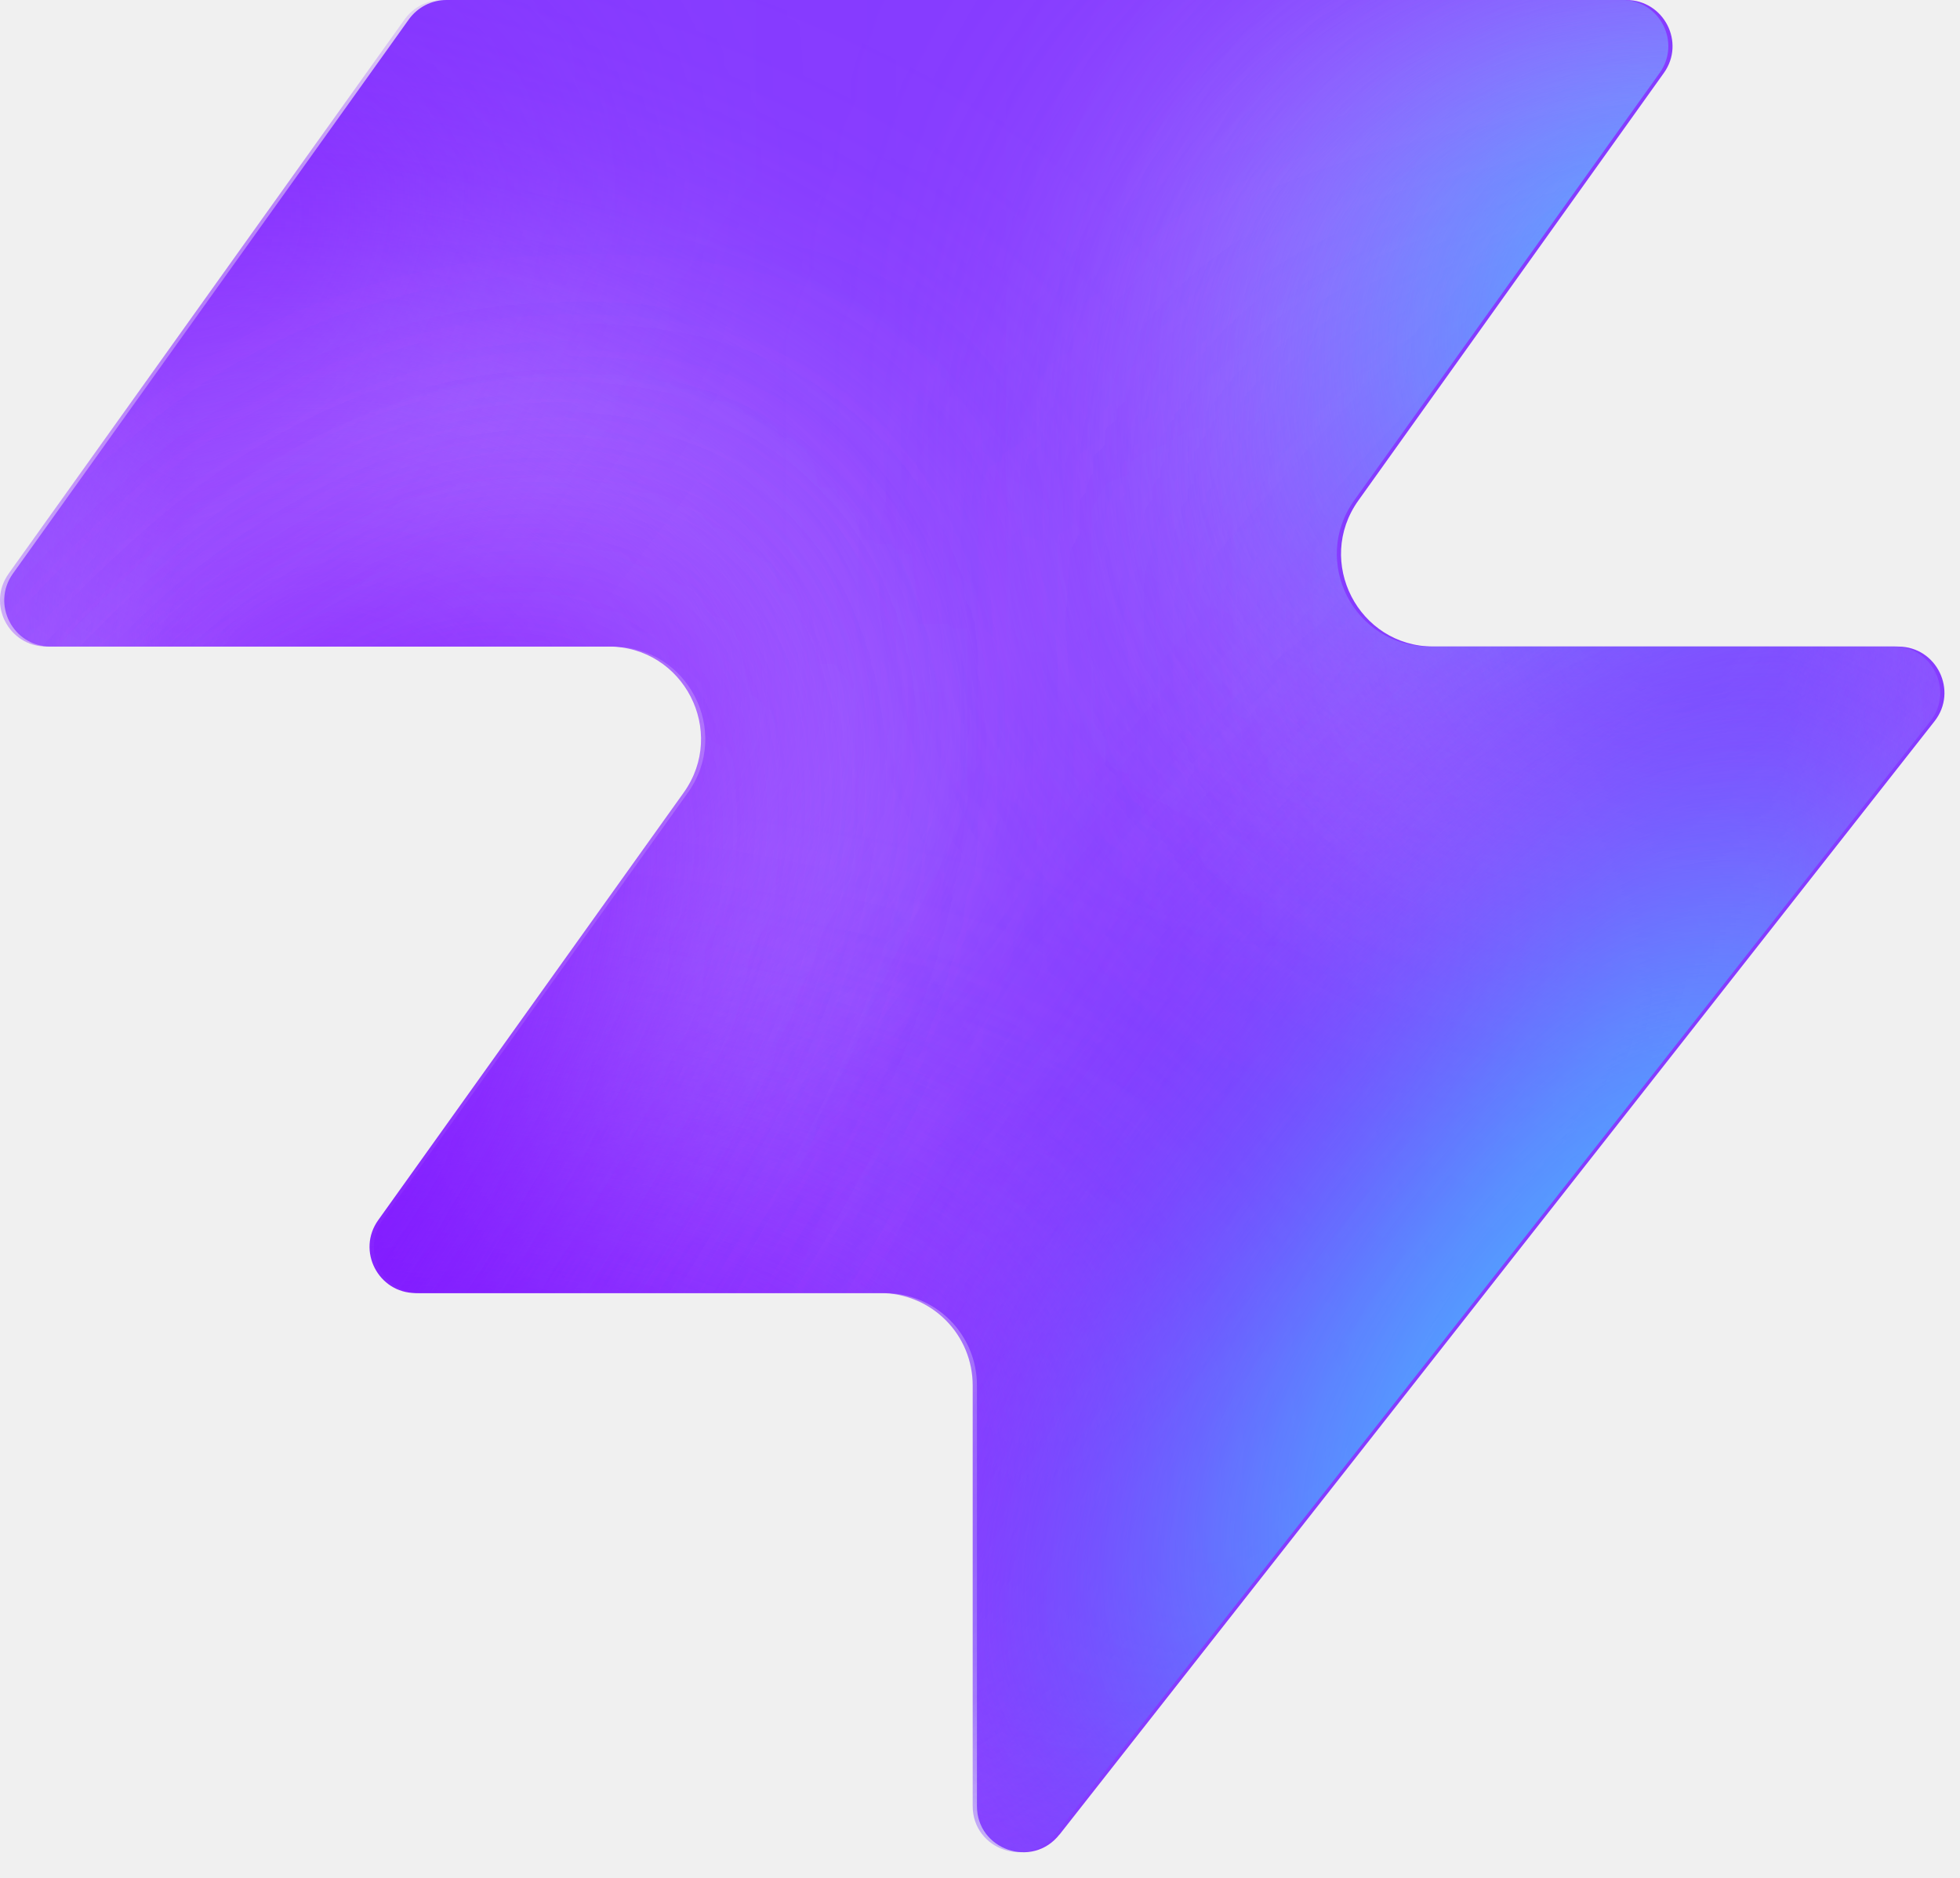
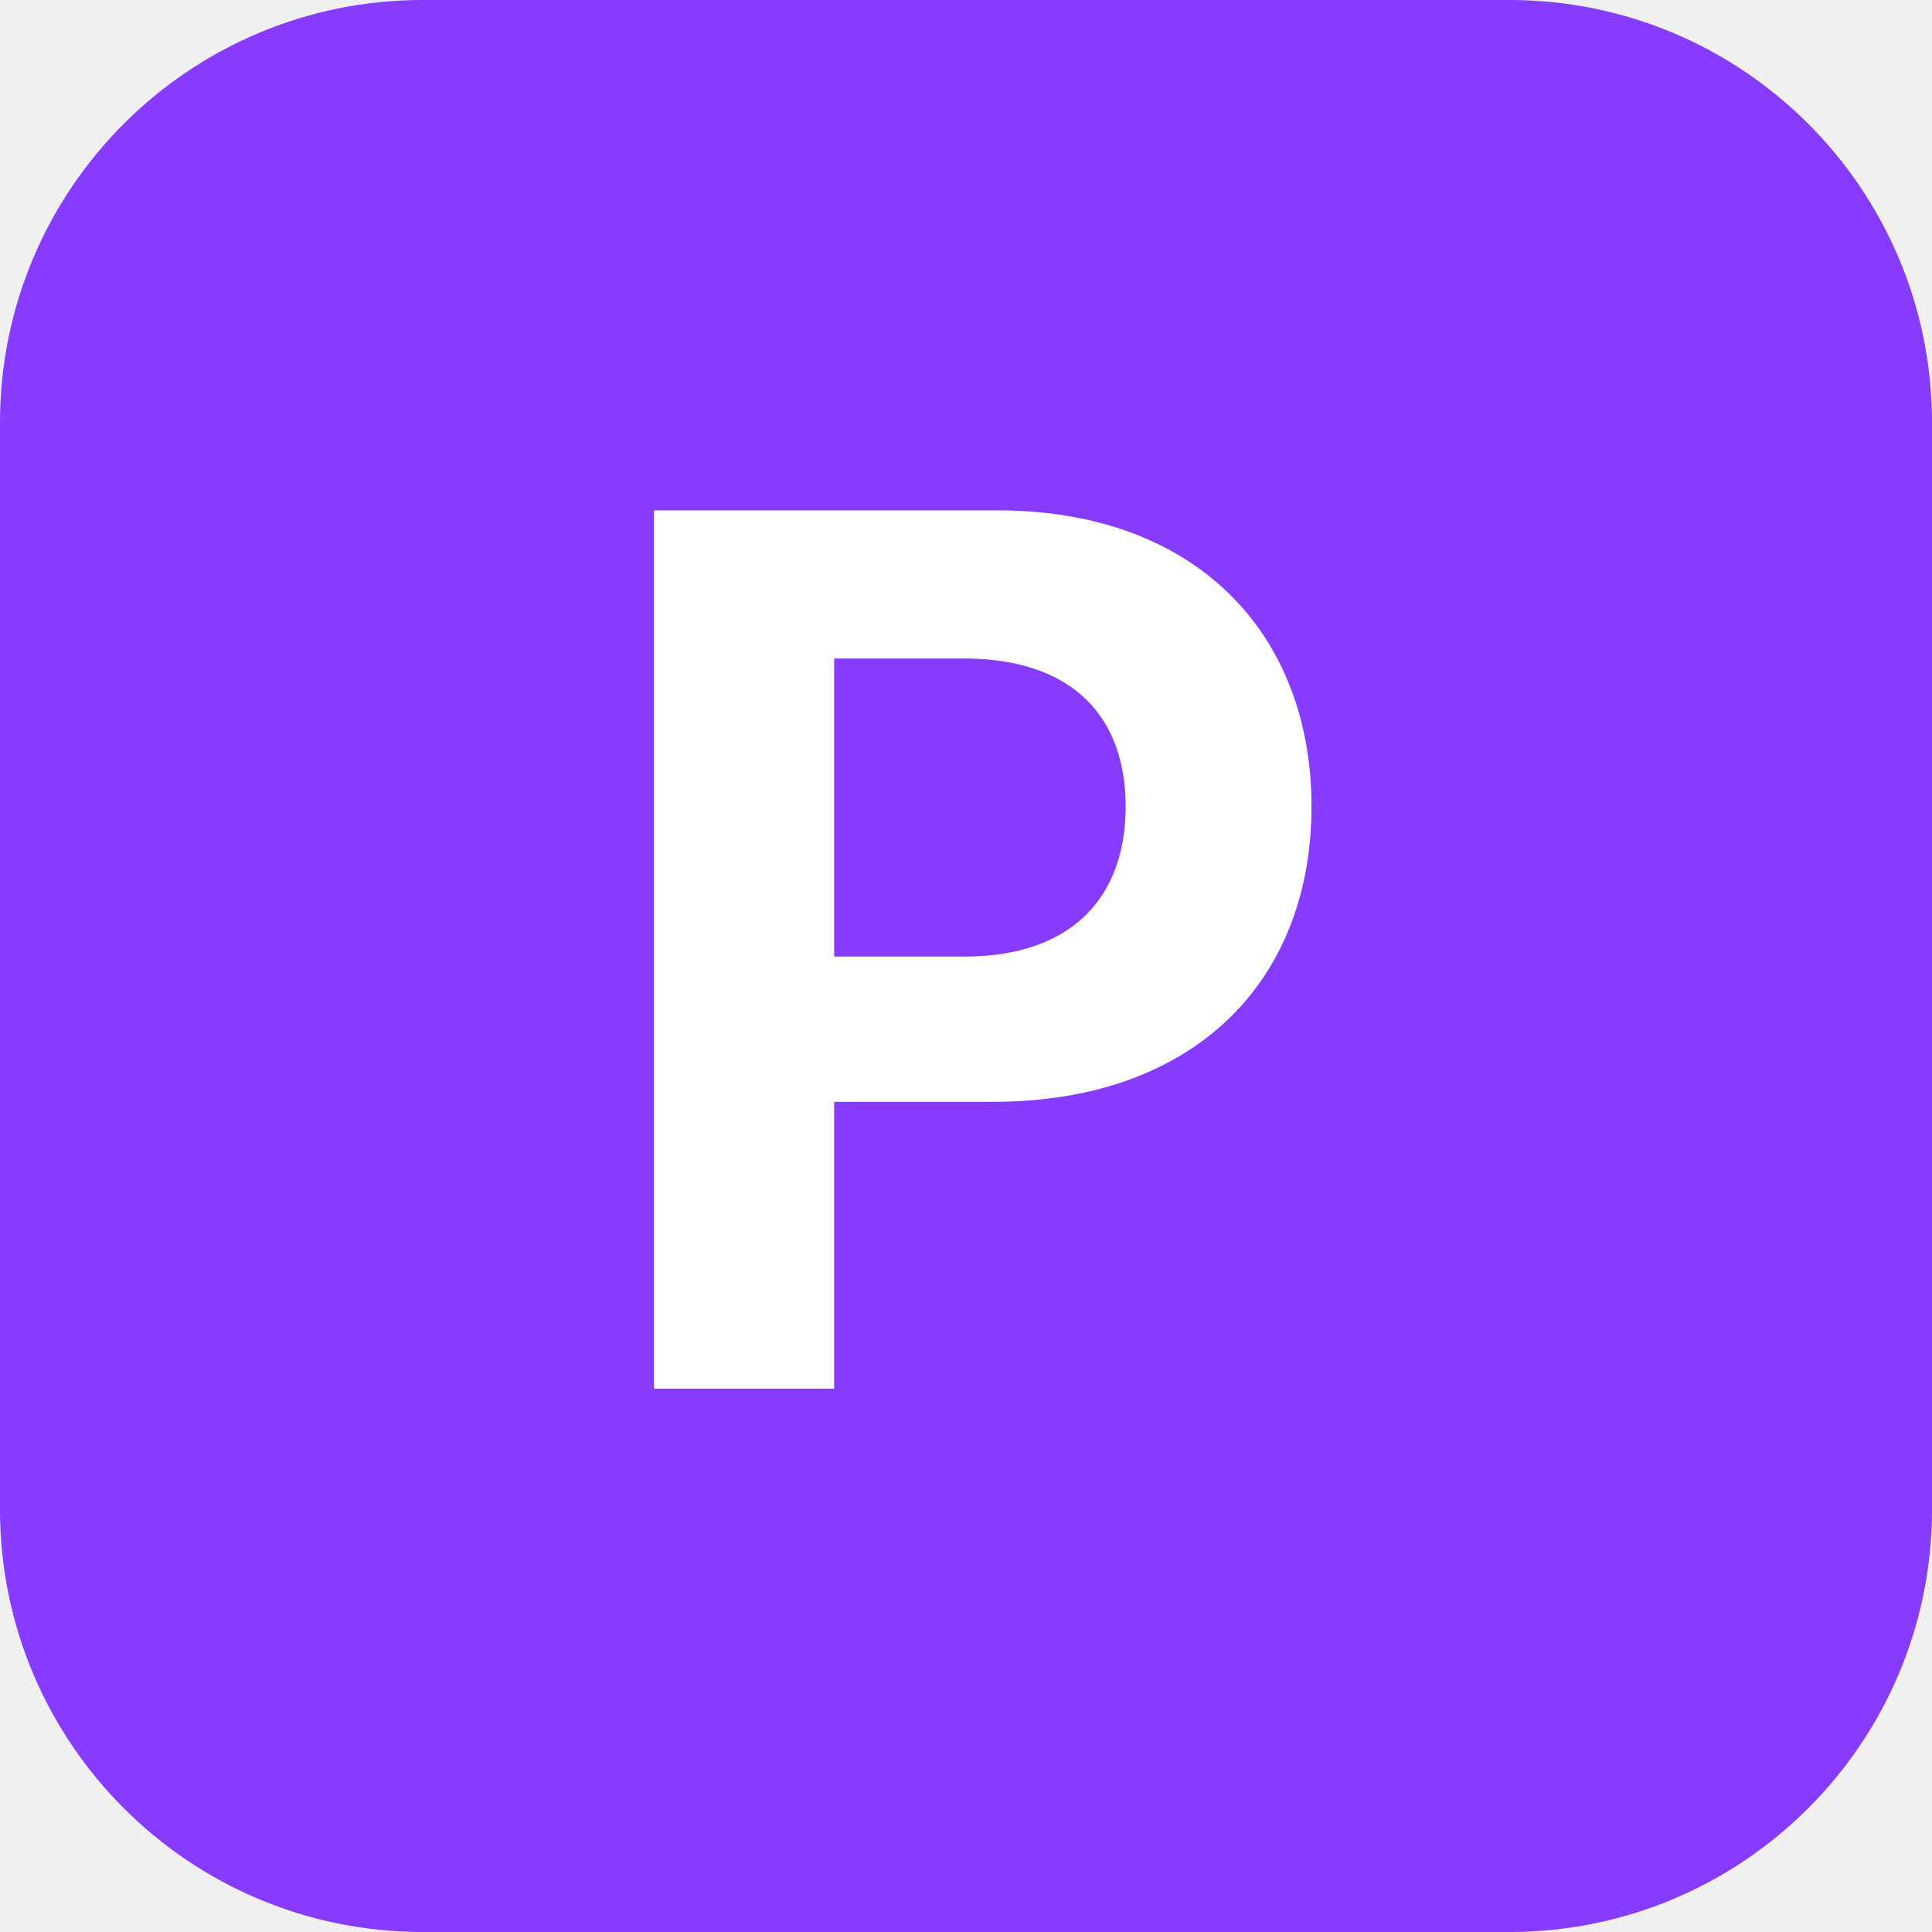
- <svg xmlns="http://www.w3.org/2000/svg" width="48" height="46" fill="none" viewBox="0 0 48 46">
-   <path fill="#863bff" d="M25.946 44.938c-.664.845-2.021.375-2.021-.698V33.937a2.26 2.26 0 0 0-2.262-2.262H10.287c-.92 0-1.456-1.04-.92-1.788l7.48-10.471c1.07-1.497 0-3.578-1.842-3.578H1.237c-.92 0-1.456-1.04-.92-1.788L10.013.474c.214-.297.556-.474.92-.474h28.894c.92 0 1.456 1.04.92 1.788l-7.48 10.471c-1.07 1.498 0 3.579 1.842 3.579h11.377c.943 0 1.473 1.088.89 1.83L25.947 44.94z" style="fill:#863bff;fill:color(display-p3 .525 .23 1);fill-opacity:1" />
-   <mask id="a" width="48" height="46" x="0" y="0" maskUnits="userSpaceOnUse" style="mask-type:alpha">
-     <path fill="#000" d="M25.842 44.938c-.664.844-2.021.375-2.021-.698V33.937a2.26 2.26 0 0 0-2.262-2.262H10.183c-.92 0-1.456-1.04-.92-1.788l7.48-10.471c1.07-1.498 0-3.579-1.842-3.579H1.133c-.92 0-1.456-1.04-.92-1.787L9.91.473c.214-.297.556-.474.92-.474h28.894c.92 0 1.456 1.04.92 1.788l-7.48 10.471c-1.07 1.498 0 3.578 1.842 3.578h11.377c.943 0 1.473 1.088.89 1.832L25.843 44.94z" style="fill:#000;fill-opacity:1" />
-   </mask>
-   <g mask="url(#a)">
-     <g filter="url(#b)">
-       <ellipse cx="5.508" cy="14.704" fill="#ede6ff" rx="5.508" ry="14.704" style="fill:#ede6ff;fill:color(display-p3 .927 .903 1);fill-opacity:1" transform="matrix(.00324 1 1 -.00324 -4.47 31.516)" />
-     </g>
-     <g filter="url(#c)">
-       <ellipse cx="10.399" cy="29.851" fill="#ede6ff" rx="10.399" ry="29.851" style="fill:#ede6ff;fill:color(display-p3 .927 .903 1);fill-opacity:1" transform="matrix(.00324 1 1 -.00324 -39.328 7.883)" />
-     </g>
-     <g filter="url(#d)">
-       <ellipse cx="5.508" cy="30.487" fill="#7e14ff" rx="5.508" ry="30.487" style="fill:#7e14ff;fill:color(display-p3 .492 .077 1);fill-opacity:1" transform="rotate(89.814 -25.913 -14.639)scale(1 -1)" />
-     </g>
-     <g filter="url(#e)">
-       <ellipse cx="5.508" cy="30.599" fill="#7e14ff" rx="5.508" ry="30.599" style="fill:#7e14ff;fill:color(display-p3 .492 .077 1);fill-opacity:1" transform="rotate(89.814 -32.644 -3.334)scale(1 -1)" />
-     </g>
-     <g filter="url(#f)">
-       <ellipse cx="5.508" cy="30.599" fill="#7e14ff" rx="5.508" ry="30.599" style="fill:#7e14ff;fill:color(display-p3 .492 .077 1);fill-opacity:1" transform="matrix(.00324 1 1 -.00324 -34.34 30.47)" />
-     </g>
-     <g filter="url(#g)">
-       <ellipse cx="14.072" cy="22.078" fill="#ede6ff" rx="14.072" ry="22.078" style="fill:#ede6ff;fill:color(display-p3 .927 .903 1);fill-opacity:1" transform="rotate(93.35 24.506 48.493)scale(-1 1)" />
-     </g>
-     <g filter="url(#h)">
-       <ellipse cx="3.47" cy="21.501" fill="#7e14ff" rx="3.47" ry="21.501" style="fill:#7e14ff;fill:color(display-p3 .492 .077 1);fill-opacity:1" transform="rotate(89.009 28.708 47.59)scale(-1 1)" />
-     </g>
-     <g filter="url(#i)">
-       <ellipse cx="3.47" cy="21.501" fill="#7e14ff" rx="3.47" ry="21.501" style="fill:#7e14ff;fill:color(display-p3 .492 .077 1);fill-opacity:1" transform="rotate(89.009 28.708 47.59)scale(-1 1)" />
-     </g>
-     <g filter="url(#j)">
-       <ellipse cx=".387" cy="8.972" fill="#7e14ff" rx="4.407" ry="29.108" style="fill:#7e14ff;fill:color(display-p3 .492 .077 1);fill-opacity:1" transform="rotate(39.51 .387 8.972)" />
-     </g>
-     <g filter="url(#k)">
-       <ellipse cx="47.523" cy="-6.092" fill="#7e14ff" rx="4.407" ry="29.108" style="fill:#7e14ff;fill:color(display-p3 .492 .077 1);fill-opacity:1" transform="rotate(37.892 47.523 -6.092)" />
-     </g>
-     <g filter="url(#l)">
-       <ellipse cx="41.412" cy="6.333" fill="#47bfff" rx="5.971" ry="9.665" style="fill:#47bfff;fill:color(display-p3 .28 .748 1);fill-opacity:1" transform="rotate(37.892 41.412 6.333)" />
-     </g>
-     <g filter="url(#m)">
-       <ellipse cx="-1.879" cy="38.332" fill="#7e14ff" rx="4.407" ry="29.108" style="fill:#7e14ff;fill:color(display-p3 .492 .077 1);fill-opacity:1" transform="rotate(37.892 -1.88 38.332)" />
-     </g>
-     <g filter="url(#n)">
-       <ellipse cx="-1.879" cy="38.332" fill="#7e14ff" rx="4.407" ry="29.108" style="fill:#7e14ff;fill:color(display-p3 .492 .077 1);fill-opacity:1" transform="rotate(37.892 -1.88 38.332)" />
-     </g>
-     <g filter="url(#o)">
-       <ellipse cx="35.651" cy="29.907" fill="#7e14ff" rx="4.407" ry="29.108" style="fill:#7e14ff;fill:color(display-p3 .492 .077 1);fill-opacity:1" transform="rotate(37.892 35.651 29.907)" />
-     </g>
-     <g filter="url(#p)">
-       <ellipse cx="38.418" cy="32.4" fill="#47bfff" rx="5.971" ry="15.297" style="fill:#47bfff;fill:color(display-p3 .28 .748 1);fill-opacity:1" transform="rotate(37.892 38.418 32.4)" />
-     </g>
-   </g>
-   <defs>
-     <filter id="b" width="60.045" height="41.654" x="-19.77" y="16.149" color-interpolation-filters="sRGB" filterUnits="userSpaceOnUse">
-       <feFlood flood-opacity="0" result="BackgroundImageFix" />
-       <feBlend in="SourceGraphic" in2="BackgroundImageFix" result="shape" />
-       <feGaussianBlur result="effect1_foregroundBlur_2002_17158" stdDeviation="7.659" />
-     </filter>
-     <filter id="c" width="90.34" height="51.437" x="-54.613" y="-7.533" color-interpolation-filters="sRGB" filterUnits="userSpaceOnUse">
-       <feFlood flood-opacity="0" result="BackgroundImageFix" />
-       <feBlend in="SourceGraphic" in2="BackgroundImageFix" result="shape" />
-       <feGaussianBlur result="effect1_foregroundBlur_2002_17158" stdDeviation="7.659" />
-     </filter>
-     <filter id="d" width="79.355" height="29.4" x="-49.64" y="2.03" color-interpolation-filters="sRGB" filterUnits="userSpaceOnUse">
-       <feFlood flood-opacity="0" result="BackgroundImageFix" />
-       <feBlend in="SourceGraphic" in2="BackgroundImageFix" result="shape" />
-       <feGaussianBlur result="effect1_foregroundBlur_2002_17158" stdDeviation="4.596" />
-     </filter>
-     <filter id="e" width="79.579" height="29.4" x="-45.045" y="20.029" color-interpolation-filters="sRGB" filterUnits="userSpaceOnUse">
-       <feFlood flood-opacity="0" result="BackgroundImageFix" />
-       <feBlend in="SourceGraphic" in2="BackgroundImageFix" result="shape" />
-       <feGaussianBlur result="effect1_foregroundBlur_2002_17158" stdDeviation="4.596" />
-     </filter>
-     <filter id="f" width="79.579" height="29.4" x="-43.513" y="21.178" color-interpolation-filters="sRGB" filterUnits="userSpaceOnUse">
-       <feFlood flood-opacity="0" result="BackgroundImageFix" />
-       <feBlend in="SourceGraphic" in2="BackgroundImageFix" result="shape" />
-       <feGaussianBlur result="effect1_foregroundBlur_2002_17158" stdDeviation="4.596" />
-     </filter>
-     <filter id="g" width="74.749" height="58.852" x="15.756" y="-17.901" color-interpolation-filters="sRGB" filterUnits="userSpaceOnUse">
-       <feFlood flood-opacity="0" result="BackgroundImageFix" />
-       <feBlend in="SourceGraphic" in2="BackgroundImageFix" result="shape" />
-       <feGaussianBlur result="effect1_foregroundBlur_2002_17158" stdDeviation="7.659" />
-     </filter>
-     <filter id="h" width="61.377" height="25.362" x="23.548" y="2.284" color-interpolation-filters="sRGB" filterUnits="userSpaceOnUse">
-       <feFlood flood-opacity="0" result="BackgroundImageFix" />
-       <feBlend in="SourceGraphic" in2="BackgroundImageFix" result="shape" />
-       <feGaussianBlur result="effect1_foregroundBlur_2002_17158" stdDeviation="4.596" />
-     </filter>
-     <filter id="i" width="61.377" height="25.362" x="23.548" y="2.284" color-interpolation-filters="sRGB" filterUnits="userSpaceOnUse">
-       <feFlood flood-opacity="0" result="BackgroundImageFix" />
-       <feBlend in="SourceGraphic" in2="BackgroundImageFix" result="shape" />
-       <feGaussianBlur result="effect1_foregroundBlur_2002_17158" stdDeviation="4.596" />
-     </filter>
-     <filter id="j" width="56.045" height="63.649" x="-27.636" y="-22.853" color-interpolation-filters="sRGB" filterUnits="userSpaceOnUse">
-       <feFlood flood-opacity="0" result="BackgroundImageFix" />
-       <feBlend in="SourceGraphic" in2="BackgroundImageFix" result="shape" />
-       <feGaussianBlur result="effect1_foregroundBlur_2002_17158" stdDeviation="4.596" />
-     </filter>
-     <filter id="k" width="54.814" height="64.646" x="20.116" y="-38.415" color-interpolation-filters="sRGB" filterUnits="userSpaceOnUse">
-       <feFlood flood-opacity="0" result="BackgroundImageFix" />
-       <feBlend in="SourceGraphic" in2="BackgroundImageFix" result="shape" />
-       <feGaussianBlur result="effect1_foregroundBlur_2002_17158" stdDeviation="4.596" />
-     </filter>
-     <filter id="l" width="33.541" height="35.313" x="24.641" y="-11.323" color-interpolation-filters="sRGB" filterUnits="userSpaceOnUse">
-       <feFlood flood-opacity="0" result="BackgroundImageFix" />
-       <feBlend in="SourceGraphic" in2="BackgroundImageFix" result="shape" />
-       <feGaussianBlur result="effect1_foregroundBlur_2002_17158" stdDeviation="4.596" />
-     </filter>
-     <filter id="m" width="54.814" height="64.646" x="-29.286" y="6.009" color-interpolation-filters="sRGB" filterUnits="userSpaceOnUse">
-       <feFlood flood-opacity="0" result="BackgroundImageFix" />
-       <feBlend in="SourceGraphic" in2="BackgroundImageFix" result="shape" />
-       <feGaussianBlur result="effect1_foregroundBlur_2002_17158" stdDeviation="4.596" />
-     </filter>
-     <filter id="n" width="54.814" height="64.646" x="-29.286" y="6.009" color-interpolation-filters="sRGB" filterUnits="userSpaceOnUse">
-       <feFlood flood-opacity="0" result="BackgroundImageFix" />
-       <feBlend in="SourceGraphic" in2="BackgroundImageFix" result="shape" />
-       <feGaussianBlur result="effect1_foregroundBlur_2002_17158" stdDeviation="4.596" />
-     </filter>
-     <filter id="o" width="54.814" height="64.646" x="8.244" y="-2.416" color-interpolation-filters="sRGB" filterUnits="userSpaceOnUse">
-       <feFlood flood-opacity="0" result="BackgroundImageFix" />
-       <feBlend in="SourceGraphic" in2="BackgroundImageFix" result="shape" />
-       <feGaussianBlur result="effect1_foregroundBlur_2002_17158" stdDeviation="4.596" />
-     </filter>
-     <filter id="p" width="39.409" height="43.623" x="18.713" y="10.588" color-interpolation-filters="sRGB" filterUnits="userSpaceOnUse">
-       <feFlood flood-opacity="0" result="BackgroundImageFix" />
-       <feBlend in="SourceGraphic" in2="BackgroundImageFix" result="shape" />
-       <feGaussianBlur result="effect1_foregroundBlur_2002_17158" stdDeviation="4.596" />
-     </filter>
-   </defs>
+ <svg xmlns="http://www.w3.org/2000/svg" viewBox="0 0 32 32" width="32" height="32">
+   <rect width="32" height="32" rx="7" fill="#863bff" />
+   <text x="16" y="23" font-family="-apple-system, BlinkMacSystemFont, 'Segoe UI', sans-serif" font-size="20" font-weight="700" fill="white" text-anchor="middle" letter-spacing="-0.5">P</text>
</svg>
